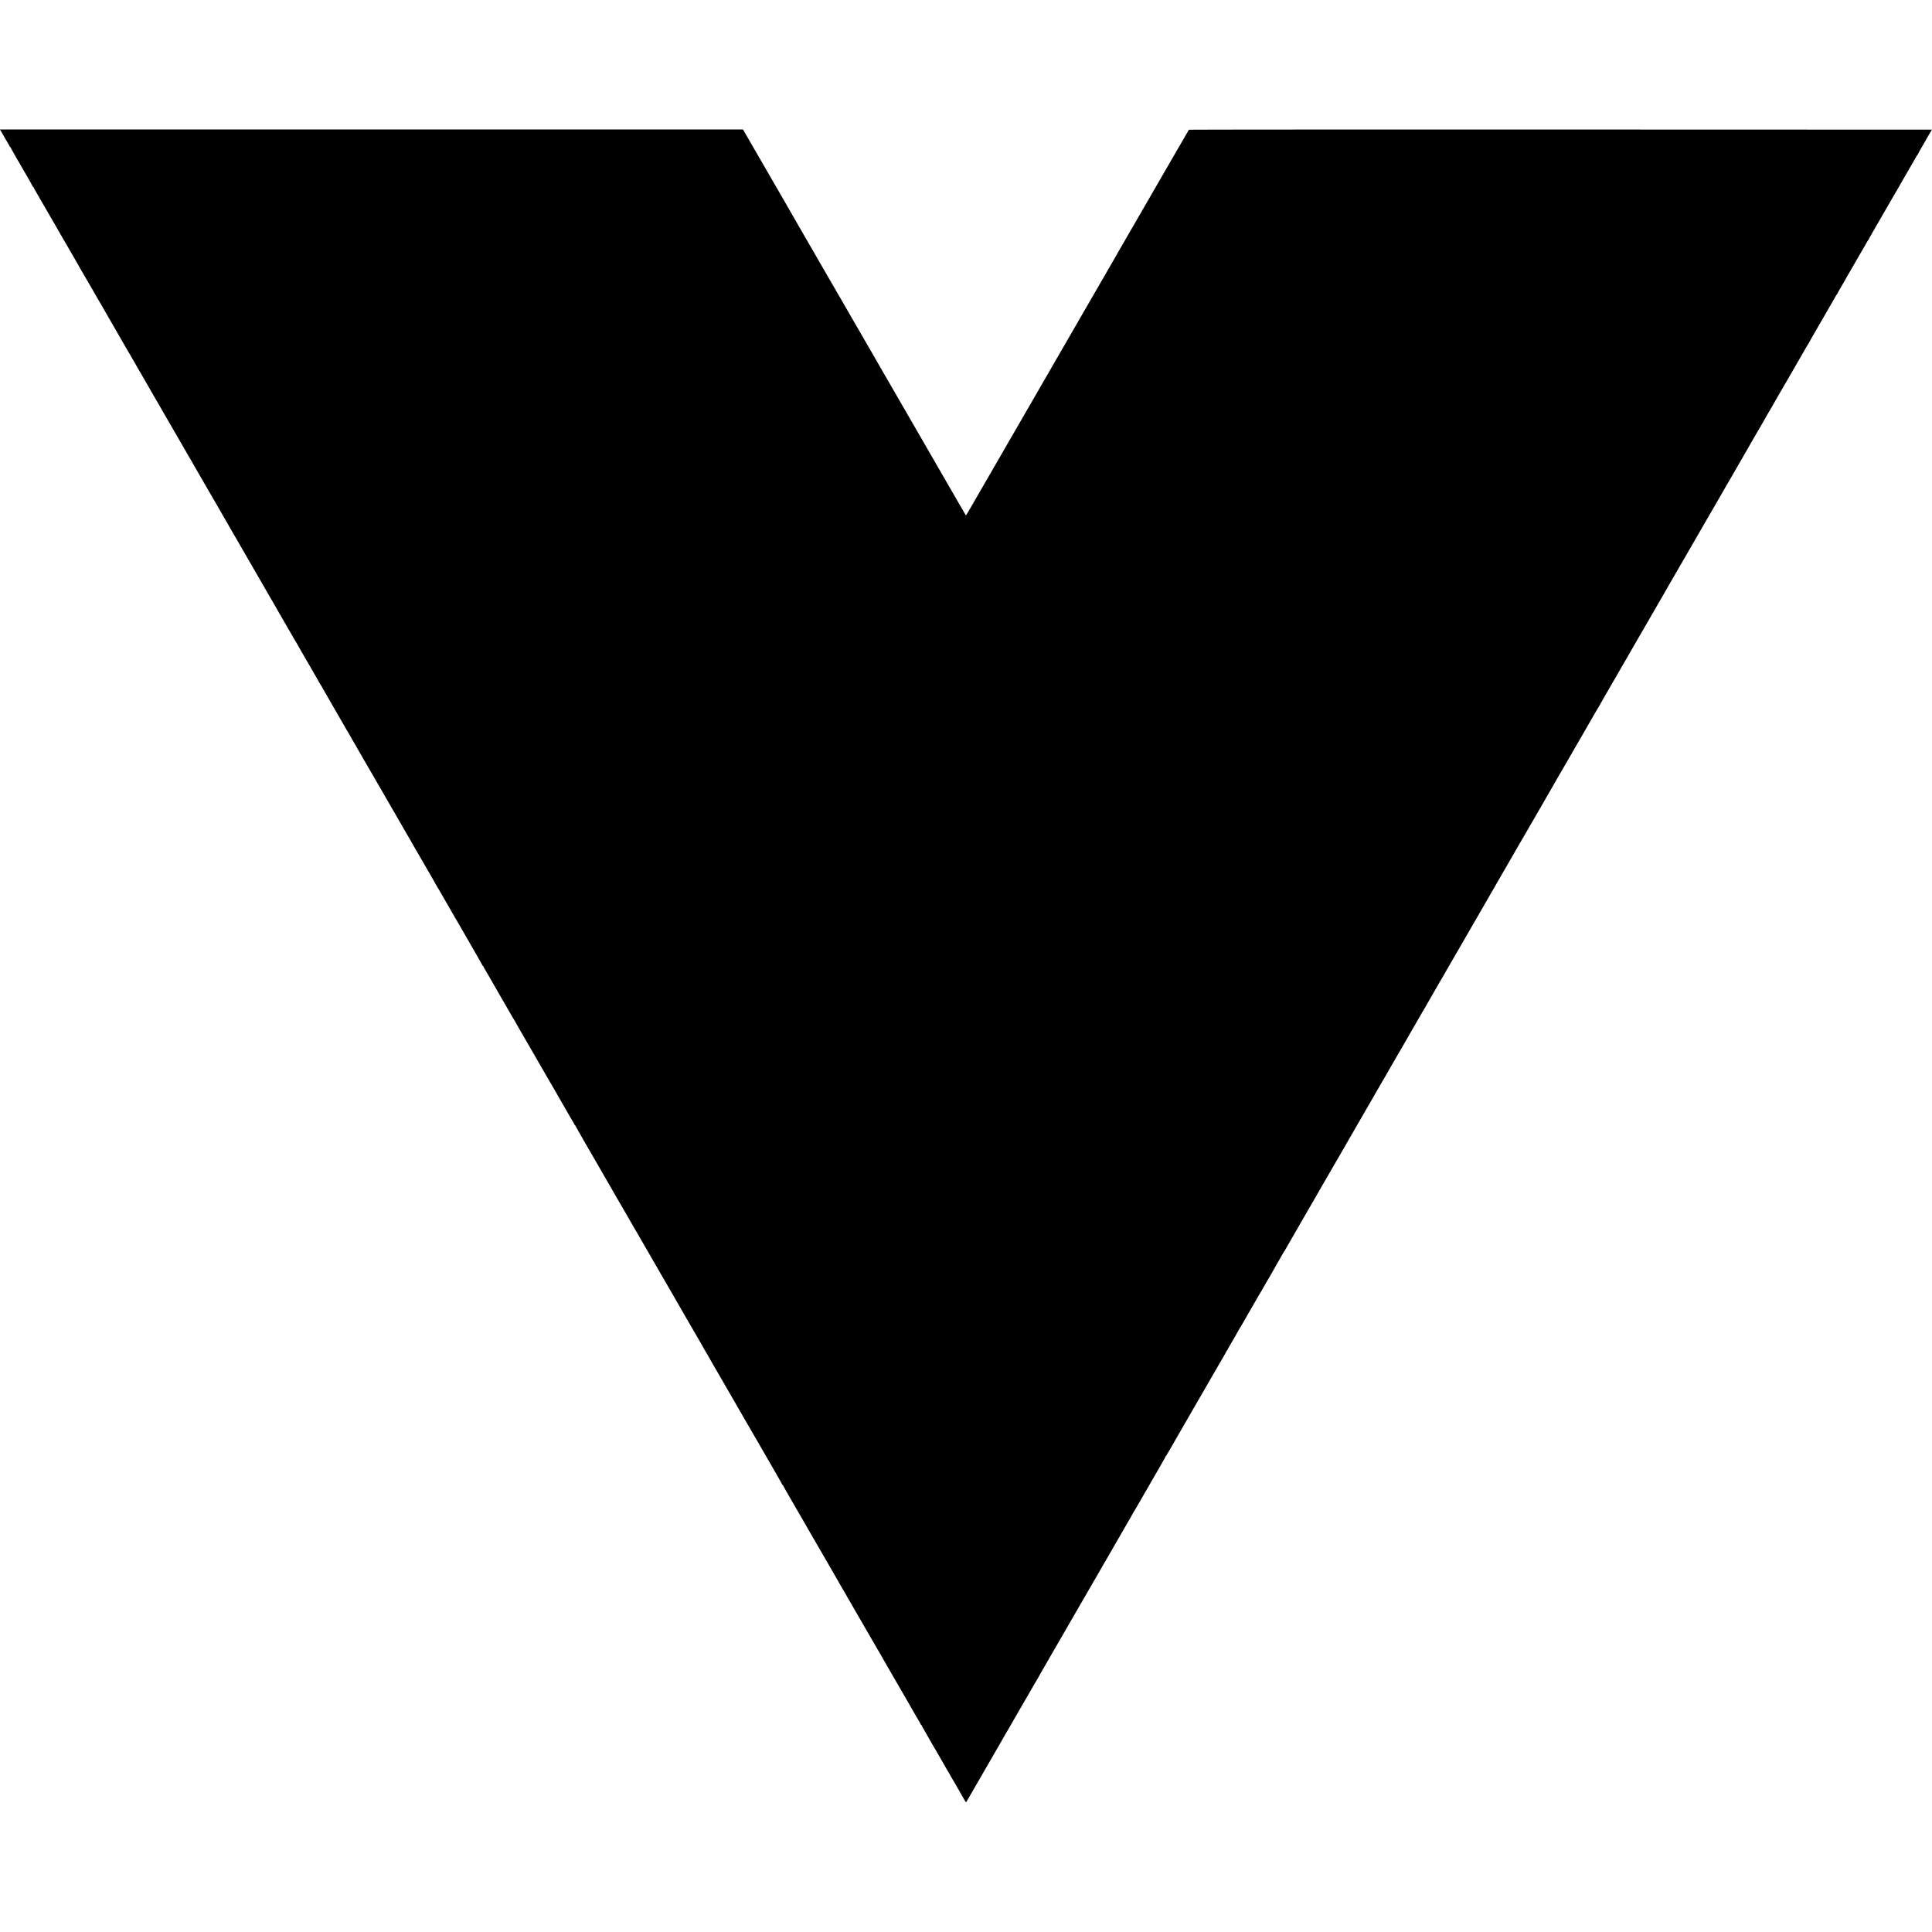
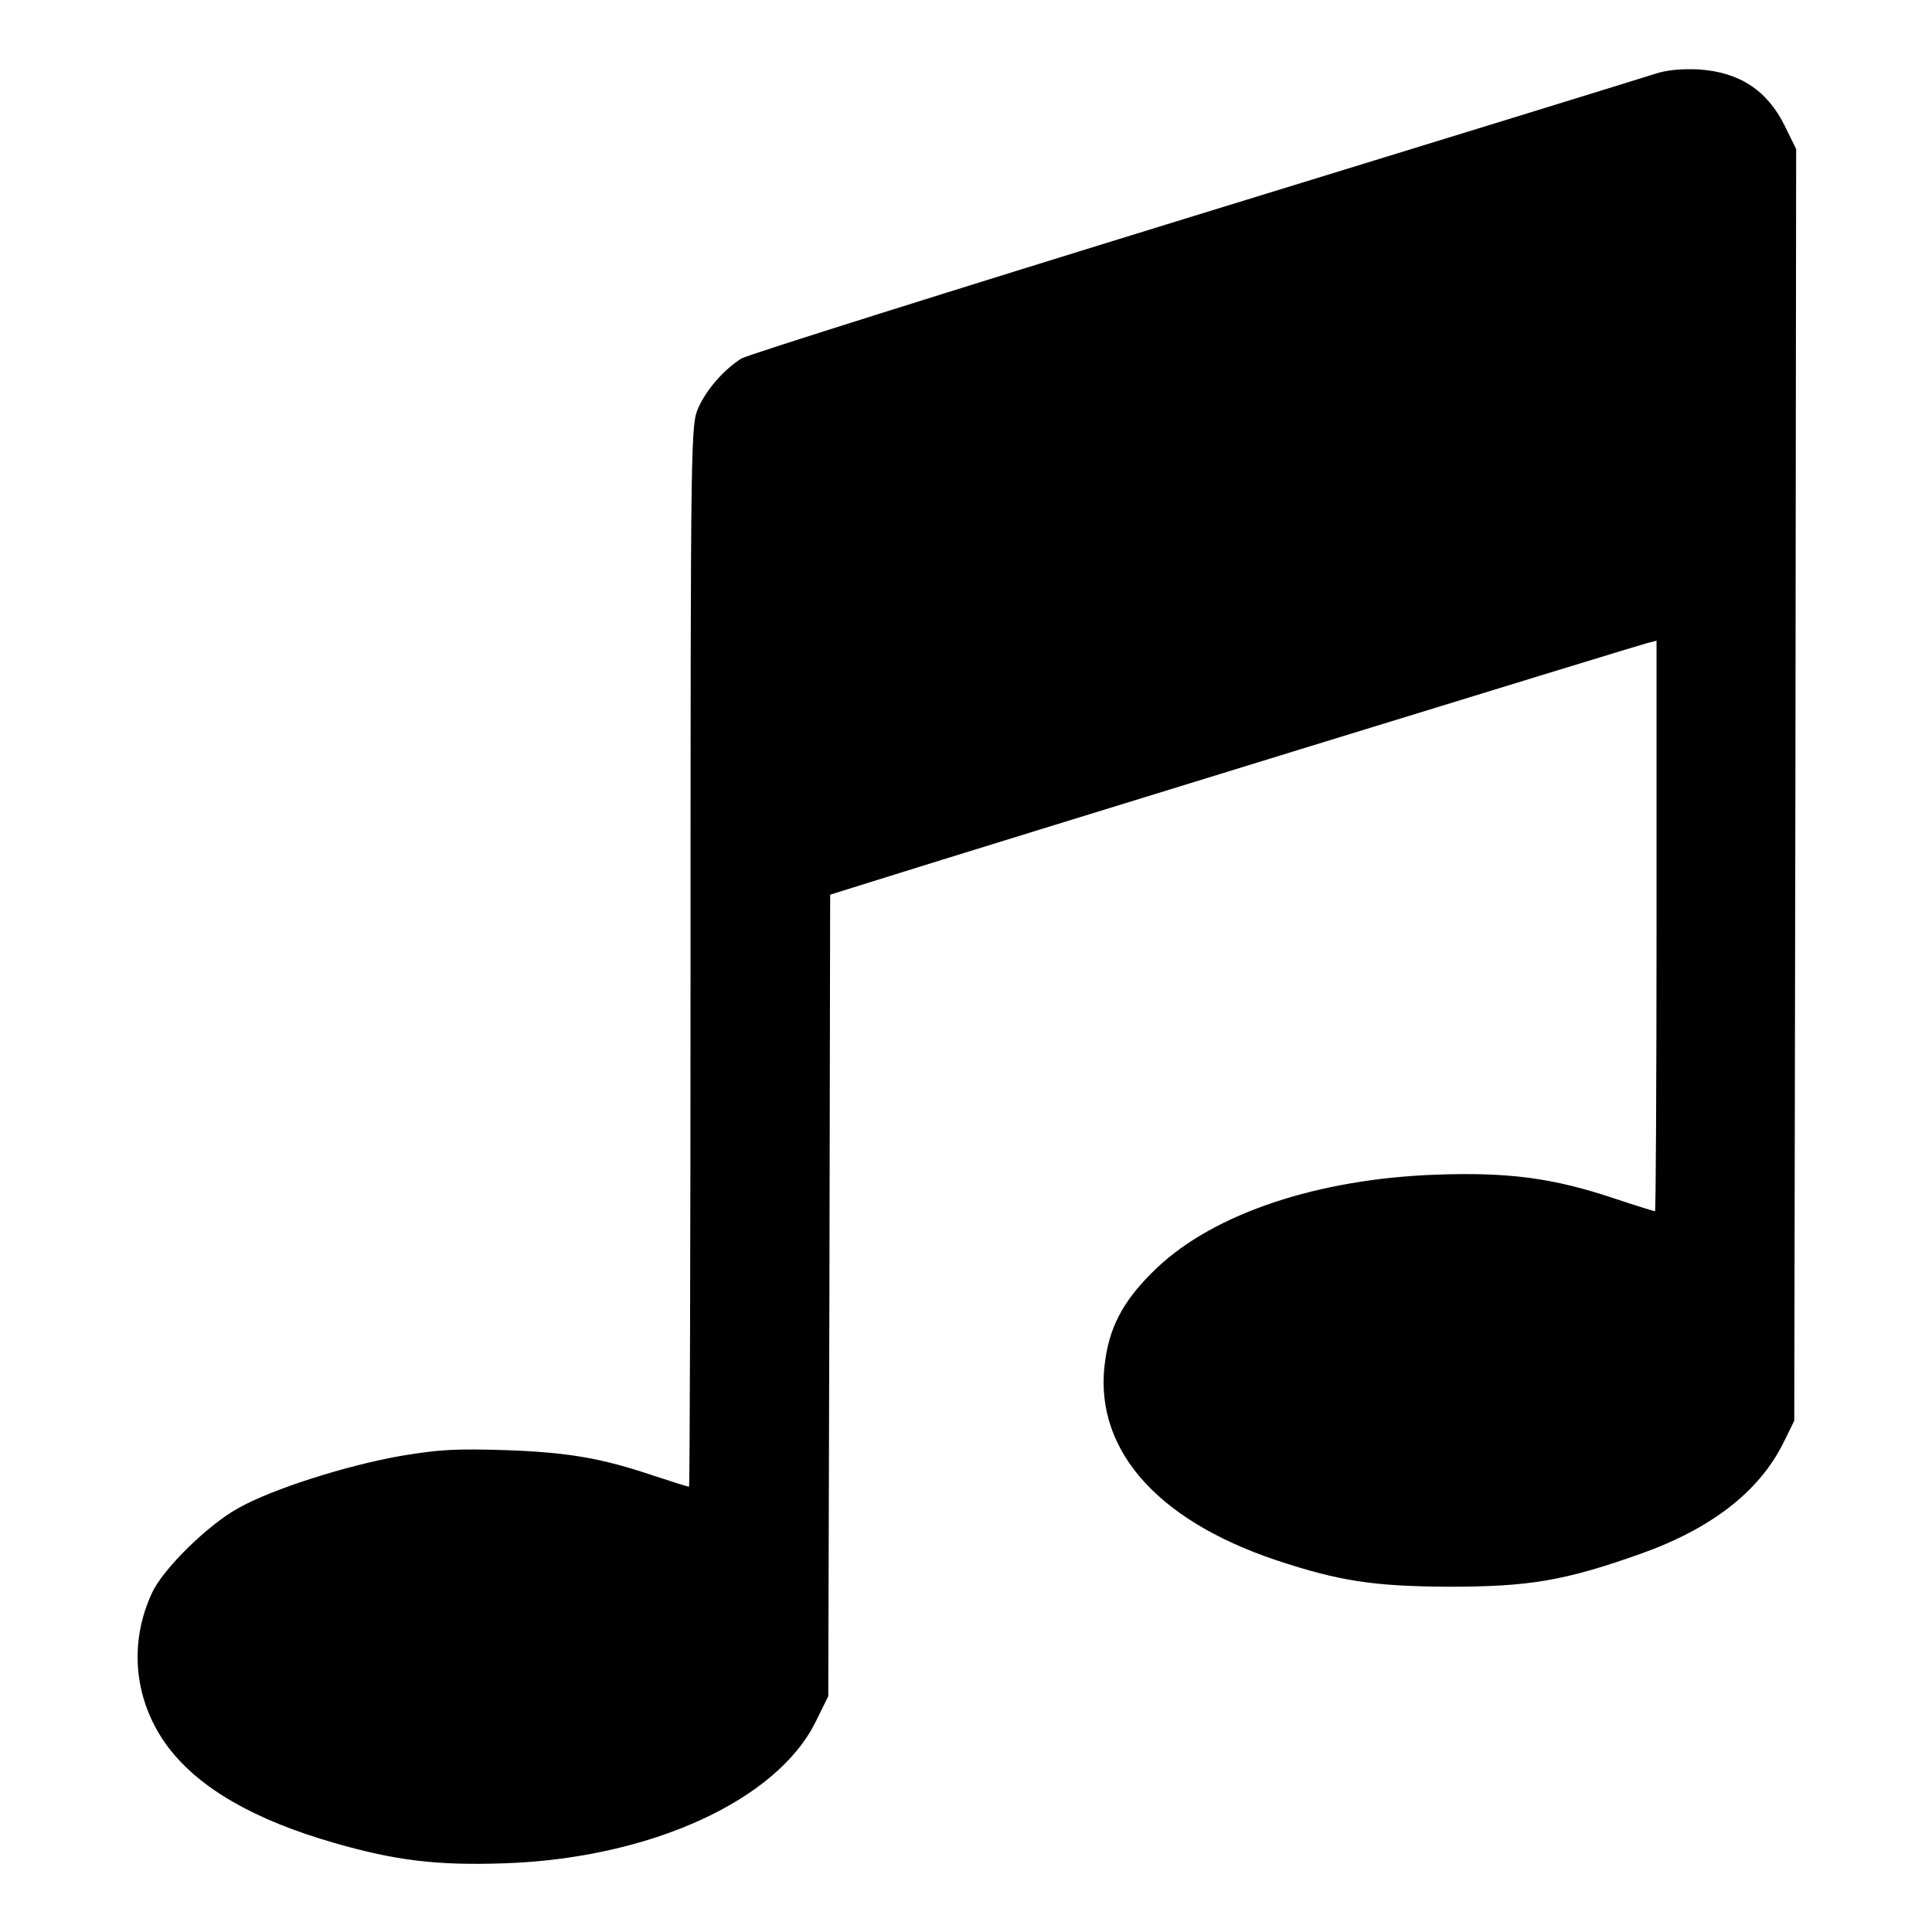
- <svg xmlns="http://www.w3.org/2000/svg" version="1.0" width="16pt" height="16pt" viewBox="0 0 16 16" preserveAspectRatio="xMidYMid meet">
-   <g transform="translate(0,16) scale(0.00032,-0.00032)" fill="#000000" stroke="none">
-     <path d="M18 46618 c45 -75 122 -207 122 -211 0 -2 25 -45 55 -95 30 -50 55 -96 55 -102 0 -5 5 -10 10 -10 6 0 10 -4 10 -9 0 -5 73 -135 161 -288 89 -153 173 -298 187 -323 14 -25 32 -57 41 -72 88 -149 187 -324 189 -335 2 -7 8 -13 13 -13 5 0 9 -4 9 -10 0 -5 46 -89 103 -187 175 -302 490 -846 507 -876 8 -16 20 -36 25 -45 28 -46 290 -498 339 -585 13 -23 74 -129 136 -236 61 -107 123 -215 137 -240 14 -25 29 -50 33 -56 5 -5 23 -37 40 -70 18 -33 38 -67 44 -75 11 -16 21 -33 63 -109 14 -25 29 -50 33 -56 4 -5 21 -35 38 -65 55 -100 261 -455 269 -465 4 -5 14 -21 20 -35 15 -29 41 -75 103 -180 24 -41 52 -88 60 -105 9 -16 57 -100 107 -185 112 -193 362 -626 380 -660 8 -14 23 -38 33 -55 11 -16 23 -37 27 -45 4 -8 26 -46 48 -85 23 -38 53 -90 67 -115 46 -81 64 -113 178 -310 62 -107 121 -210 132 -227 37 -67 56 -99 85 -148 16 -27 32 -57 36 -65 4 -8 15 -27 25 -42 9 -15 53 -89 96 -165 44 -76 177 -307 296 -513 120 -206 268 -463 330 -570 131 -227 117 -203 200 -348 36 -62 73 -125 82 -140 10 -15 21 -34 25 -42 4 -8 20 -37 36 -65 17 -27 38 -65 48 -82 49 -85 64 -111 87 -153 13 -25 28 -49 32 -55 4 -5 78 -134 165 -285 87 -151 166 -288 176 -305 10 -16 26 -43 35 -59 9 -17 125 -217 257 -445 132 -229 253 -441 270 -471 17 -30 45 -79 64 -108 18 -29 33 -54 33 -57 0 -2 20 -37 44 -77 24 -40 123 -212 221 -383 97 -170 190 -330 205 -355 16 -25 39 -65 53 -90 13 -25 81 -144 152 -265 70 -121 137 -238 150 -260 12 -22 37 -65 55 -95 18 -30 43 -73 55 -95 12 -22 48 -85 80 -140 77 -132 163 -280 190 -330 13 -22 71 -123 130 -225 59 -102 116 -199 126 -217 10 -17 29 -50 43 -72 15 -22 26 -43 26 -45 0 -2 27 -50 60 -106 33 -56 60 -103 60 -105 0 -2 55 -98 90 -155 8 -14 182 -316 239 -414 13 -22 45 -79 72 -124 27 -46 49 -86 49 -89 0 -2 14 -24 30 -48 16 -24 30 -46 30 -49 0 -5 74 -135 100 -176 5 -8 24 -42 43 -75 50 -88 58 -101 262 -455 104 -179 199 -345 213 -370 14 -25 28 -49 32 -55 4 -5 17 -26 28 -45 10 -19 62 -109 114 -200 114 -197 133 -230 170 -295 16 -27 33 -57 38 -65 17 -28 96 -165 103 -180 4 -8 16 -28 26 -45 10 -16 77 -131 148 -255 72 -124 181 -313 243 -420 62 -107 121 -209 131 -227 35 -62 323 -560 392 -678 38 -66 83 -145 100 -175 16 -30 33 -59 37 -65 4 -5 17 -27 29 -47 34 -61 56 -100 90 -156 17 -29 31 -55 31 -57 0 -2 17 -32 39 -67 21 -35 134 -229 251 -433 117 -203 235 -407 261 -451 27 -45 49 -85 49 -88 0 -4 8 -19 19 -34 15 -21 200 -341 309 -533 10 -19 33 -58 51 -87 17 -29 31 -54 31 -56 0 -2 25 -44 55 -94 30 -50 55 -95 55 -98 0 -4 6 -15 14 -23 7 -9 27 -41 43 -71 17 -30 170 -297 342 -594 171 -296 311 -542 311 -547 0 -5 5 -9 10 -9 6 0 10 -4 10 -10 0 -5 22 -47 49 -92 27 -46 58 -99 68 -118 24 -43 81 -140 93 -160 5 -8 66 -114 135 -235 69 -121 130 -227 135 -235 12 -21 259 -447 283 -490 10 -19 28 -47 38 -62 11 -14 19 -29 19 -32 0 -3 37 -69 83 -148 99 -170 305 -526 337 -583 13 -22 31 -53 41 -70 11 -16 22 -37 26 -45 7 -14 82 -146 103 -180 14 -24 181 -311 205 -355 13 -22 46 -80 75 -130 29 -49 64 -110 78 -135 14 -25 51 -88 82 -140 31 -52 59 -102 63 -110 4 -8 18 -33 31 -55 205 -353 284 -489 309 -535 17 -30 45 -78 62 -106 18 -28 36 -60 39 -72 4 -12 12 -22 17 -22 5 0 9 -4 9 -10 0 -5 109 -197 241 -427 133 -230 250 -431 259 -448 51 -90 222 -385 280 -485 37 -63 78 -135 92 -160 14 -25 67 -117 118 -205 51 -88 101 -175 111 -193 34 -58 55 -95 149 -257 51 -88 101 -173 110 -190 9 -16 76 -131 147 -255 72 -124 140 -241 151 -260 61 -108 281 -489 355 -615 38 -66 77 -133 87 -150 35 -63 91 -161 100 -175 14 -23 99 -169 128 -220 54 -97 135 -235 142 -245 4 -5 20 -32 35 -60 26 -48 238 -416 276 -480 10 -16 26 -46 37 -65 30 -53 382 -661 403 -695 10 -16 22 -37 26 -45 4 -8 26 -48 50 -88 24 -41 43 -75 43 -77 0 -2 22 -40 50 -85 27 -45 50 -84 50 -86 0 -3 38 -69 83 -147 84 -142 302 -520 340 -587 10 -19 34 -60 52 -90 18 -30 44 -75 57 -100 14 -25 45 -79 70 -120 25 -41 56 -96 70 -121 14 -25 77 -133 138 -240 62 -107 122 -210 132 -229 25 -43 310 -535 337 -581 11 -19 26 -45 34 -59 17 -32 238 -414 266 -460 11 -19 24 -41 28 -49 3 -7 75 -133 160 -278 84 -146 153 -269 153 -274 0 -5 5 -9 10 -9 6 0 10 -4 10 -10 0 -5 82 -150 181 -322 182 -314 201 -346 240 -415 12 -21 80 -139 152 -263 71 -124 141 -245 155 -270 14 -25 28 -49 32 -55 6 -8 145 -248 220 -380 37 -66 209 -362 229 -395 11 -19 24 -42 28 -49 4 -8 67 -118 140 -243 73 -125 133 -230 133 -233 0 -2 15 -28 33 -57 19 -29 47 -78 64 -108 17 -30 53 -93 79 -139 53 -90 82 -141 157 -272 82 -142 115 -199 381 -659 142 -245 268 -463 281 -485 12 -22 71 -125 132 -230 60 -104 172 -298 248 -430 76 -132 146 -253 156 -270 11 -16 22 -36 26 -44 3 -8 30 -54 60 -103 29 -49 53 -91 53 -93 0 -3 18 -34 40 -70 22 -36 40 -67 40 -69 0 -2 37 -66 81 -142 45 -77 98 -168 119 -204 20 -36 47 -81 58 -100 12 -19 27 -47 33 -62 6 -16 15 -28 20 -28 5 0 9 -4 9 -9 0 -6 63 -118 140 -251 77 -133 140 -243 140 -245 0 -2 18 -33 41 -70 22 -37 49 -83 60 -101 10 -19 29 -51 40 -71 25 -45 109 -189 126 -218 7 -11 17 -29 22 -40 6 -11 22 -38 35 -60 14 -22 37 -62 52 -90 14 -27 35 -62 45 -77 11 -14 19 -29 19 -32 0 -3 18 -35 40 -71 22 -36 40 -67 40 -69 0 -2 19 -35 42 -72 23 -38 55 -94 72 -124 26 -47 139 -244 171 -298 6 -9 21 -36 34 -60 28 -48 37 -51 51 -19 6 12 19 36 29 52 10 17 27 46 38 65 11 19 104 181 208 360 103 179 199 345 213 370 14 25 42 74 64 109 21 34 38 65 38 67 0 2 18 33 40 69 22 36 40 67 40 69 0 3 177 310 199 346 16 26 136 234 140 244 2 5 25 44 52 88 27 44 49 81 49 84 0 2 18 34 40 70 22 36 40 67 40 69 0 2 20 36 43 77 35 58 169 289 297 513 9 17 50 86 90 155 40 69 86 150 103 180 16 30 35 62 41 70 6 8 16 24 22 35 35 64 72 129 167 293 59 100 116 199 127 220 11 20 30 53 41 72 43 72 1070 1850 1121 1940 14 25 65 113 113 195 48 83 96 166 107 185 10 19 28 50 38 68 11 18 73 124 137 235 64 111 175 303 246 427 71 124 173 299 225 390 52 91 116 202 143 248 27 45 49 85 49 89 0 4 6 14 14 22 7 9 28 43 46 76 26 47 251 436 378 655 11 19 29 51 40 70 11 19 101 176 201 348 99 172 181 317 181 323 0 5 5 9 10 9 6 0 10 5 10 11 0 6 8 23 18 37 11 15 32 52 49 82 16 30 130 228 253 440 122 212 234 405 248 430 13 25 39 70 57 100 39 65 69 117 130 225 25 44 50 87 55 95 12 19 78 134 220 380 61 107 129 224 150 260 161 277 222 382 246 425 15 28 47 83 71 123 24 41 43 78 43 83 0 5 4 9 8 9 4 0 13 12 19 28 7 15 23 45 36 67 66 110 277 478 277 483 0 3 6 13 14 21 7 9 27 41 43 71 17 30 45 80 63 110 34 57 375 649 394 685 6 11 16 27 22 35 6 8 26 42 44 75 18 33 41 74 51 90 10 17 24 41 32 55 54 97 72 128 88 152 11 14 19 28 19 30 0 3 79 141 175 308 96 167 175 305 175 308 0 3 6 13 14 21 7 9 26 39 41 66 33 60 276 483 338 587 24 40 46 80 50 88 4 8 13 24 20 35 14 23 95 163 125 215 11 19 52 91 92 160 40 69 80 139 90 155 9 17 103 179 207 360 105 182 200 346 211 365 103 181 463 802 489 845 7 11 15 27 19 35 4 8 29 51 55 95 64 110 828 1433 848 1470 9 17 24 41 33 55 9 14 29 48 45 77 15 28 52 93 82 145 30 51 62 107 71 123 17 30 231 398 400 690 51 88 103 179 115 202 12 23 26 48 32 55 6 7 24 38 40 68 17 30 61 107 98 170 37 63 84 144 103 180 19 36 41 72 48 81 8 8 14 18 14 21 0 4 27 51 59 106 32 55 72 124 89 154 16 29 71 125 122 213 51 88 104 180 118 205 13 25 28 50 32 55 4 6 17 26 28 45 11 19 45 80 77 135 31 55 66 116 77 135 11 19 88 152 171 295 401 694 620 1072 650 1125 11 19 87 152 170 295 83 143 158 273 166 288 9 16 21 36 26 45 6 9 31 52 55 96 25 43 54 94 66 115 11 20 95 164 186 321 91 157 173 299 182 315 9 17 26 46 37 65 12 19 66 114 121 210 56 96 108 186 117 200 8 14 24 40 34 59 24 45 383 664 412 713 5 9 17 29 26 45 15 28 120 210 241 419 36 61 68 117 72 125 4 8 12 23 19 34 35 57 245 420 262 453 11 20 35 61 53 90 17 29 32 54 32 56 0 3 28 51 62 108 33 57 70 119 80 138 10 19 23 42 28 50 5 8 32 53 59 100 27 47 149 258 271 470 122 212 234 405 248 430 30 53 62 108 80 135 6 11 15 27 19 35 4 8 85 150 181 315 96 165 187 323 202 350 31 56 116 202 130 225 5 8 25 42 43 75 19 33 92 159 162 280 149 257 157 271 202 350 19 33 38 67 43 75 9 14 228 392 275 475 12 22 55 96 95 165 40 69 80 139 90 155 24 42 202 350 221 383 9 15 27 47 41 72 14 25 75 131 136 236 61 106 121 210 134 232 99 172 271 470 279 482 5 8 23 40 40 70 18 30 81 141 142 245 60 105 121 210 135 235 14 25 71 124 127 220 56 96 143 247 194 335 51 88 96 167 102 175 14 24 180 311 204 355 23 43 340 590 356 615 5 8 50 87 101 175 171 301 517 898 582 1008 25 43 46 81 46 83 0 2 12 23 27 47 14 23 40 67 56 97 16 30 35 62 42 70 7 8 15 22 18 30 4 8 20 38 37 65 16 28 33 57 37 65 6 12 111 196 143 250 5 8 55 95 112 193 57 98 113 195 126 215 12 20 27 46 32 57 6 11 14 27 20 35 5 8 76 130 156 270 80 140 165 287 187 325 23 39 52 90 66 115 13 25 30 52 37 61 8 8 14 18 14 21 0 4 41 77 92 165 50 87 175 302 276 478 101 176 208 360 236 408 28 49 67 117 86 152 19 35 41 70 48 77 6 6 12 15 12 19 0 7 124 224 167 291 12 21 23 40 23 42 0 2 21 40 46 83 26 43 55 92 64 109 54 95 327 568 354 614 19 30 45 75 59 100 71 128 82 145 89 148 4 2 8 8 8 13 0 5 42 82 94 172 311 538 496 858 518 897 14 25 40 70 58 100 18 30 42 71 53 90 10 19 79 139 152 265 73 127 142 246 153 265 10 19 43 76 72 125 29 50 63 108 75 130 65 116 80 140 87 143 4 2 8 8 8 12 0 8 114 212 140 250 6 8 14 24 20 35 5 11 54 97 108 190 l100 170 -9611 3 c-5286 1 -9614 -1 -9618 -5 -5 -6 -419 -719 -619 -1068 -89 -155 -267 -463 -323 -560 -38 -66 -81 -140 -95 -165 -31 -56 -263 -457 -526 -910 -110 -190 -224 -388 -254 -440 -29 -52 -61 -109 -71 -125 -23 -39 -243 -420 -268 -465 -11 -19 -204 -352 -428 -740 -224 -388 -477 -826 -563 -975 -85 -148 -185 -322 -222 -385 -37 -63 -120 -207 -185 -320 -65 -113 -177 -306 -248 -430 -72 -124 -172 -297 -222 -385 -51 -88 -142 -245 -202 -350 -131 -226 -247 -427 -408 -705 -65 -113 -249 -432 -410 -710 -160 -278 -388 -673 -506 -877 -118 -205 -216 -373 -219 -373 -3 0 -52 82 -109 183 -58 100 -144 250 -192 332 -95 164 -402 696 -647 1120 -85 149 -228 396 -317 550 -212 365 -982 1700 -1008 1745 -10 19 -43 76 -72 125 -29 50 -64 110 -77 135 -14 25 -63 110 -110 190 -47 80 -96 165 -110 190 -14 25 -99 171 -188 325 -89 154 -174 300 -188 325 -13 25 -64 113 -112 195 -48 83 -140 242 -205 355 -65 113 -183 317 -263 454 -79 137 -152 264 -163 282 -50 89 -335 583 -354 614 -12 19 -34 58 -50 85 -15 28 -129 226 -253 440 -124 215 -235 408 -247 430 -12 22 -69 121 -127 220 -58 99 -226 389 -373 645 -148 256 -324 561 -392 678 -67 117 -134 232 -147 255 -13 23 -33 59 -46 80 l-22 37 -9615 0 -9615 0 20 -32z" />
+ <svg xmlns="http://www.w3.org/2000/svg" version="1.0" width="512pt" height="512pt" viewBox="0 0 512 512" preserveAspectRatio="xMidYMid meet">
+   <g transform="translate(0,512) scale(0.1,-0.1)" fill="#000000" stroke="none">
+     <path d="M4385 4924 c-27 -9 -576 -178 -1220 -376 -643 -198 -1183 -368 -1200 -378 -46 -29 -92 -81 -114 -130 -20 -45 -21 -59 -21 -1452 0 -775 -2 -1408 -4 -1408 -3 0 -44 13 -93 29 -139 47 -227 62 -393 68 -129 4 -175 2 -276 -15 -144 -25 -343 -88 -433 -139 -80 -44 -199 -161 -228 -224 -64 -137 -47 -291 44 -411 83 -108 227 -191 439 -252 163 -47 272 -60 450 -54 386 13 723 166 826 376 l33 67 3 1062 2 1062 128 40 c280 88 2016 622 2038 627 l24 6 0 -756 c0 -416 -2 -756 -4 -756 -2 0 -51 15 -108 34 -161 54 -280 70 -472 63 -312 -11 -587 -102 -740 -247 -83 -79 -122 -147 -136 -238 -38 -233 127 -428 453 -537 166 -55 257 -69 457 -70 213 0 307 16 507 87 189 67 316 166 380 296 l28 57 3 1685 2 1685 -30 61 c-46 94 -120 143 -228 150 -45 2 -84 -1 -117 -12z" />
  </g>
</svg>
